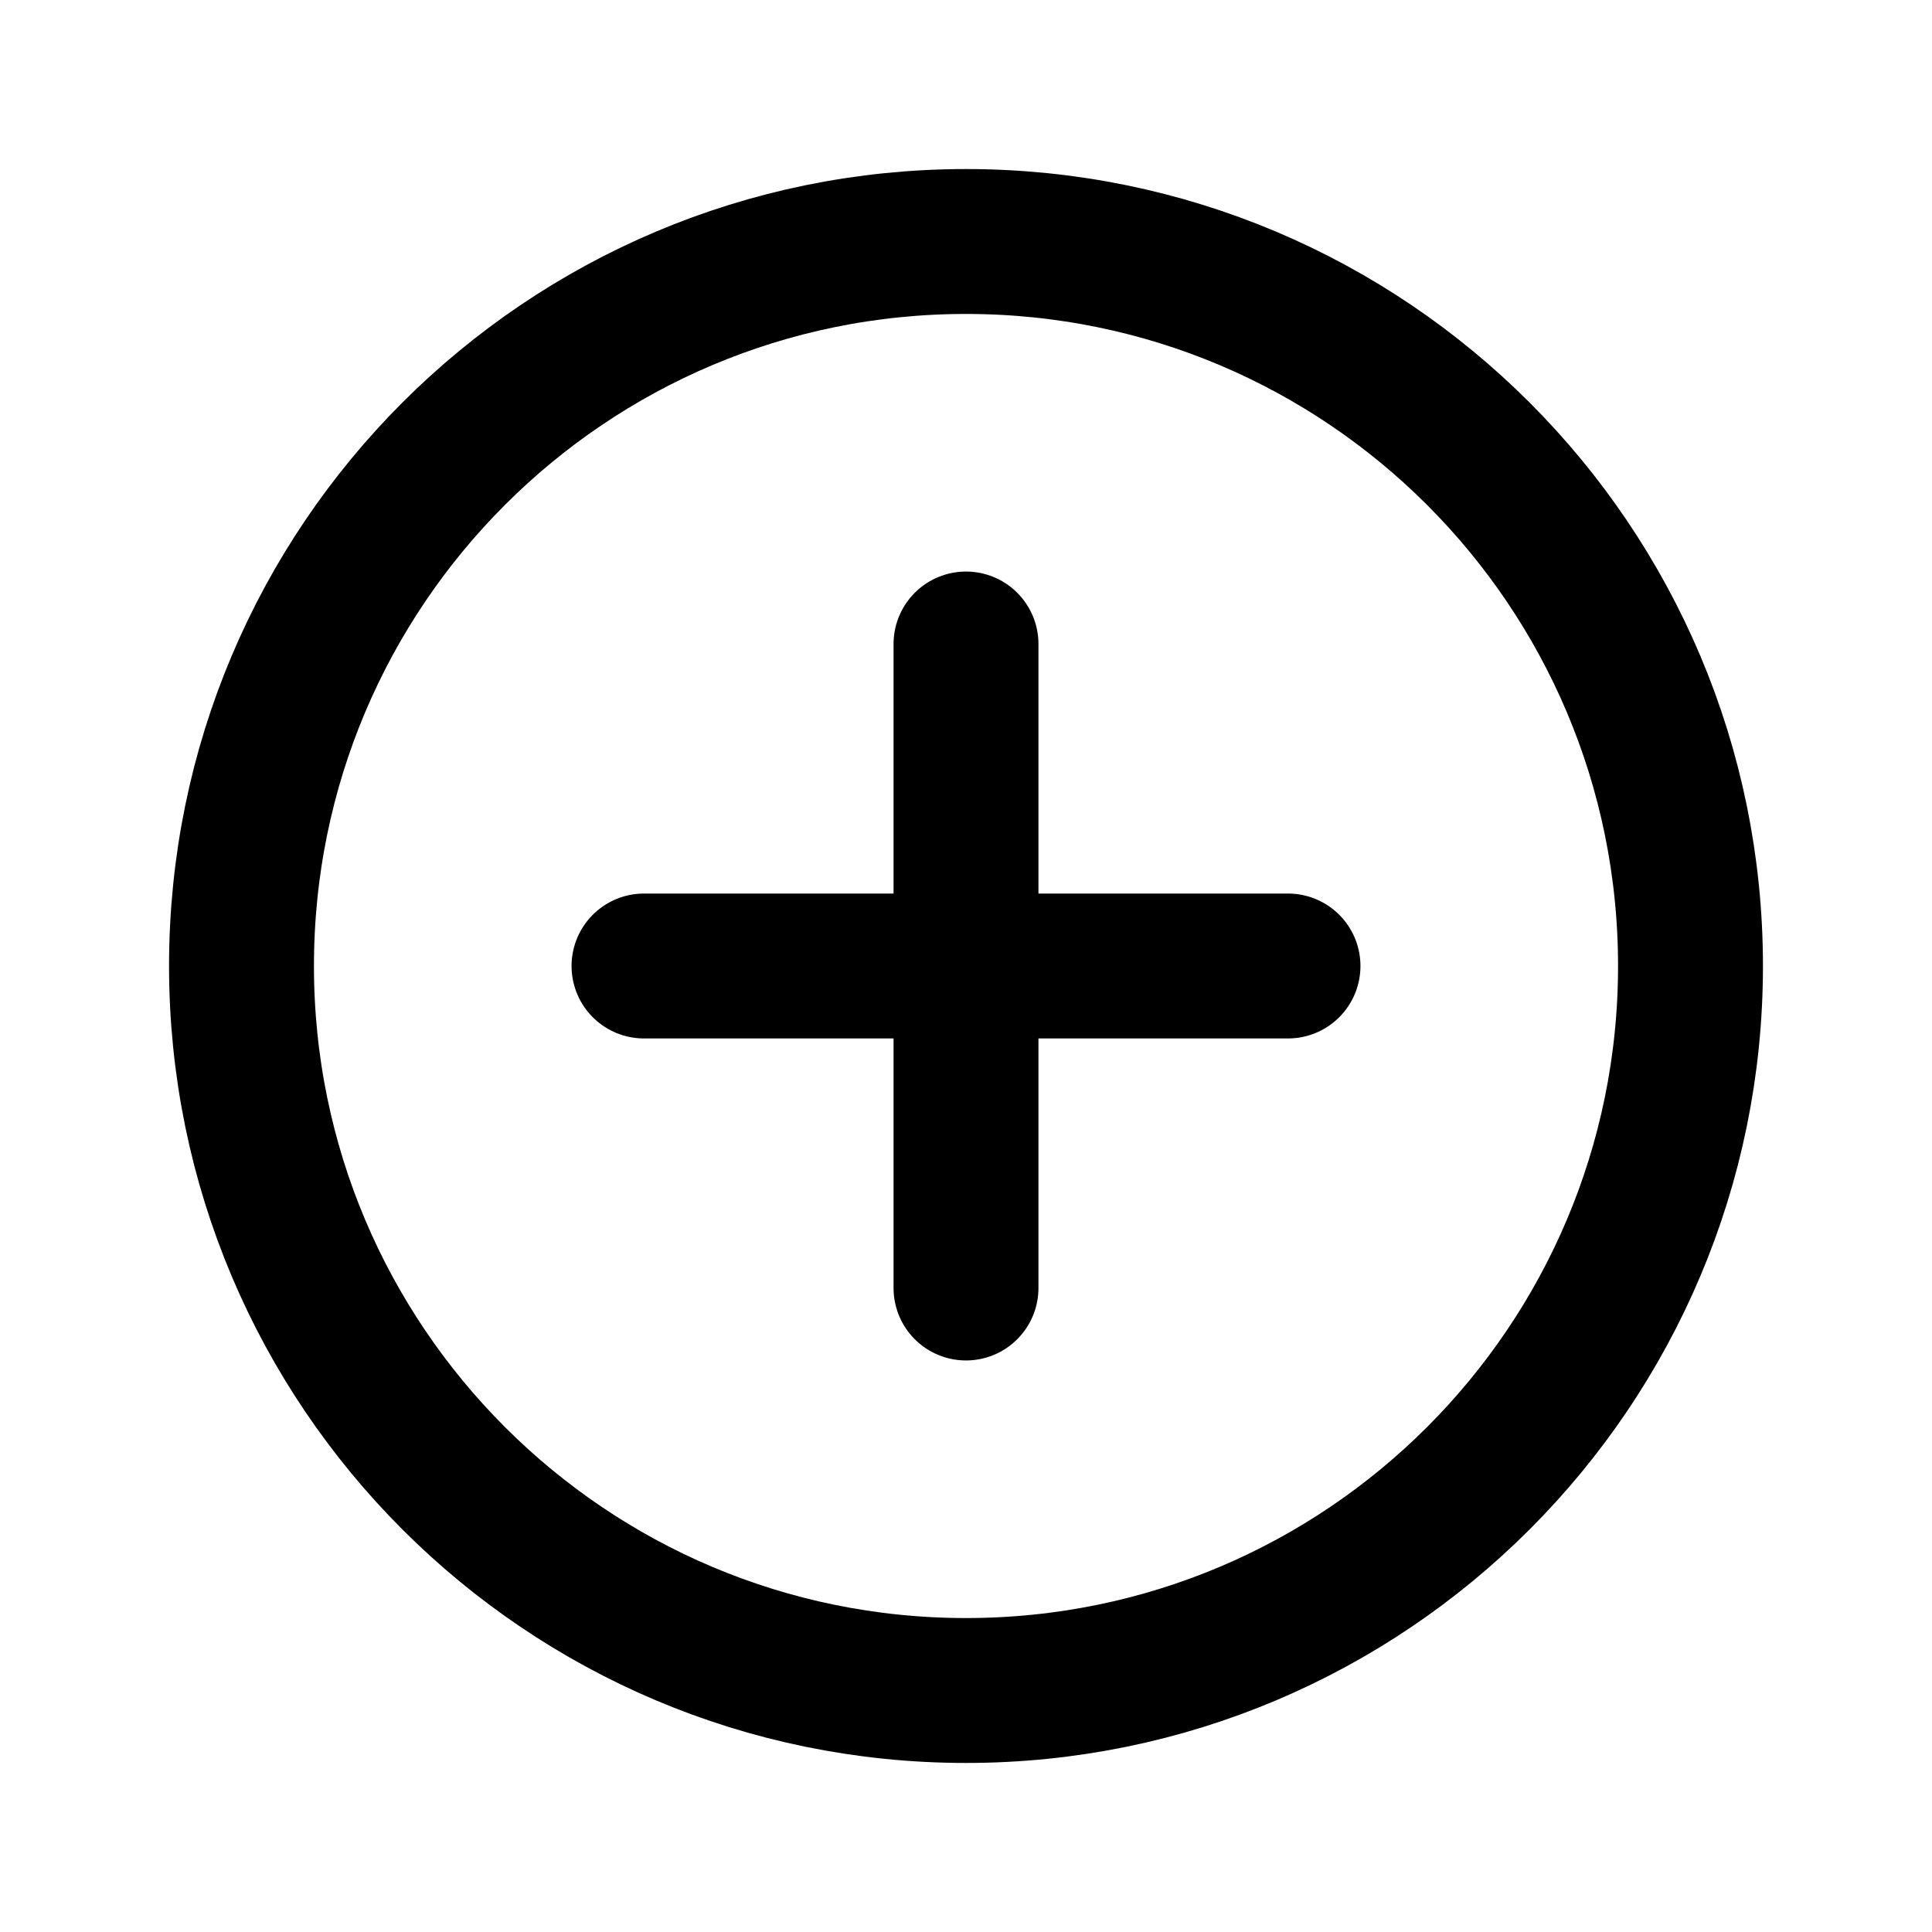
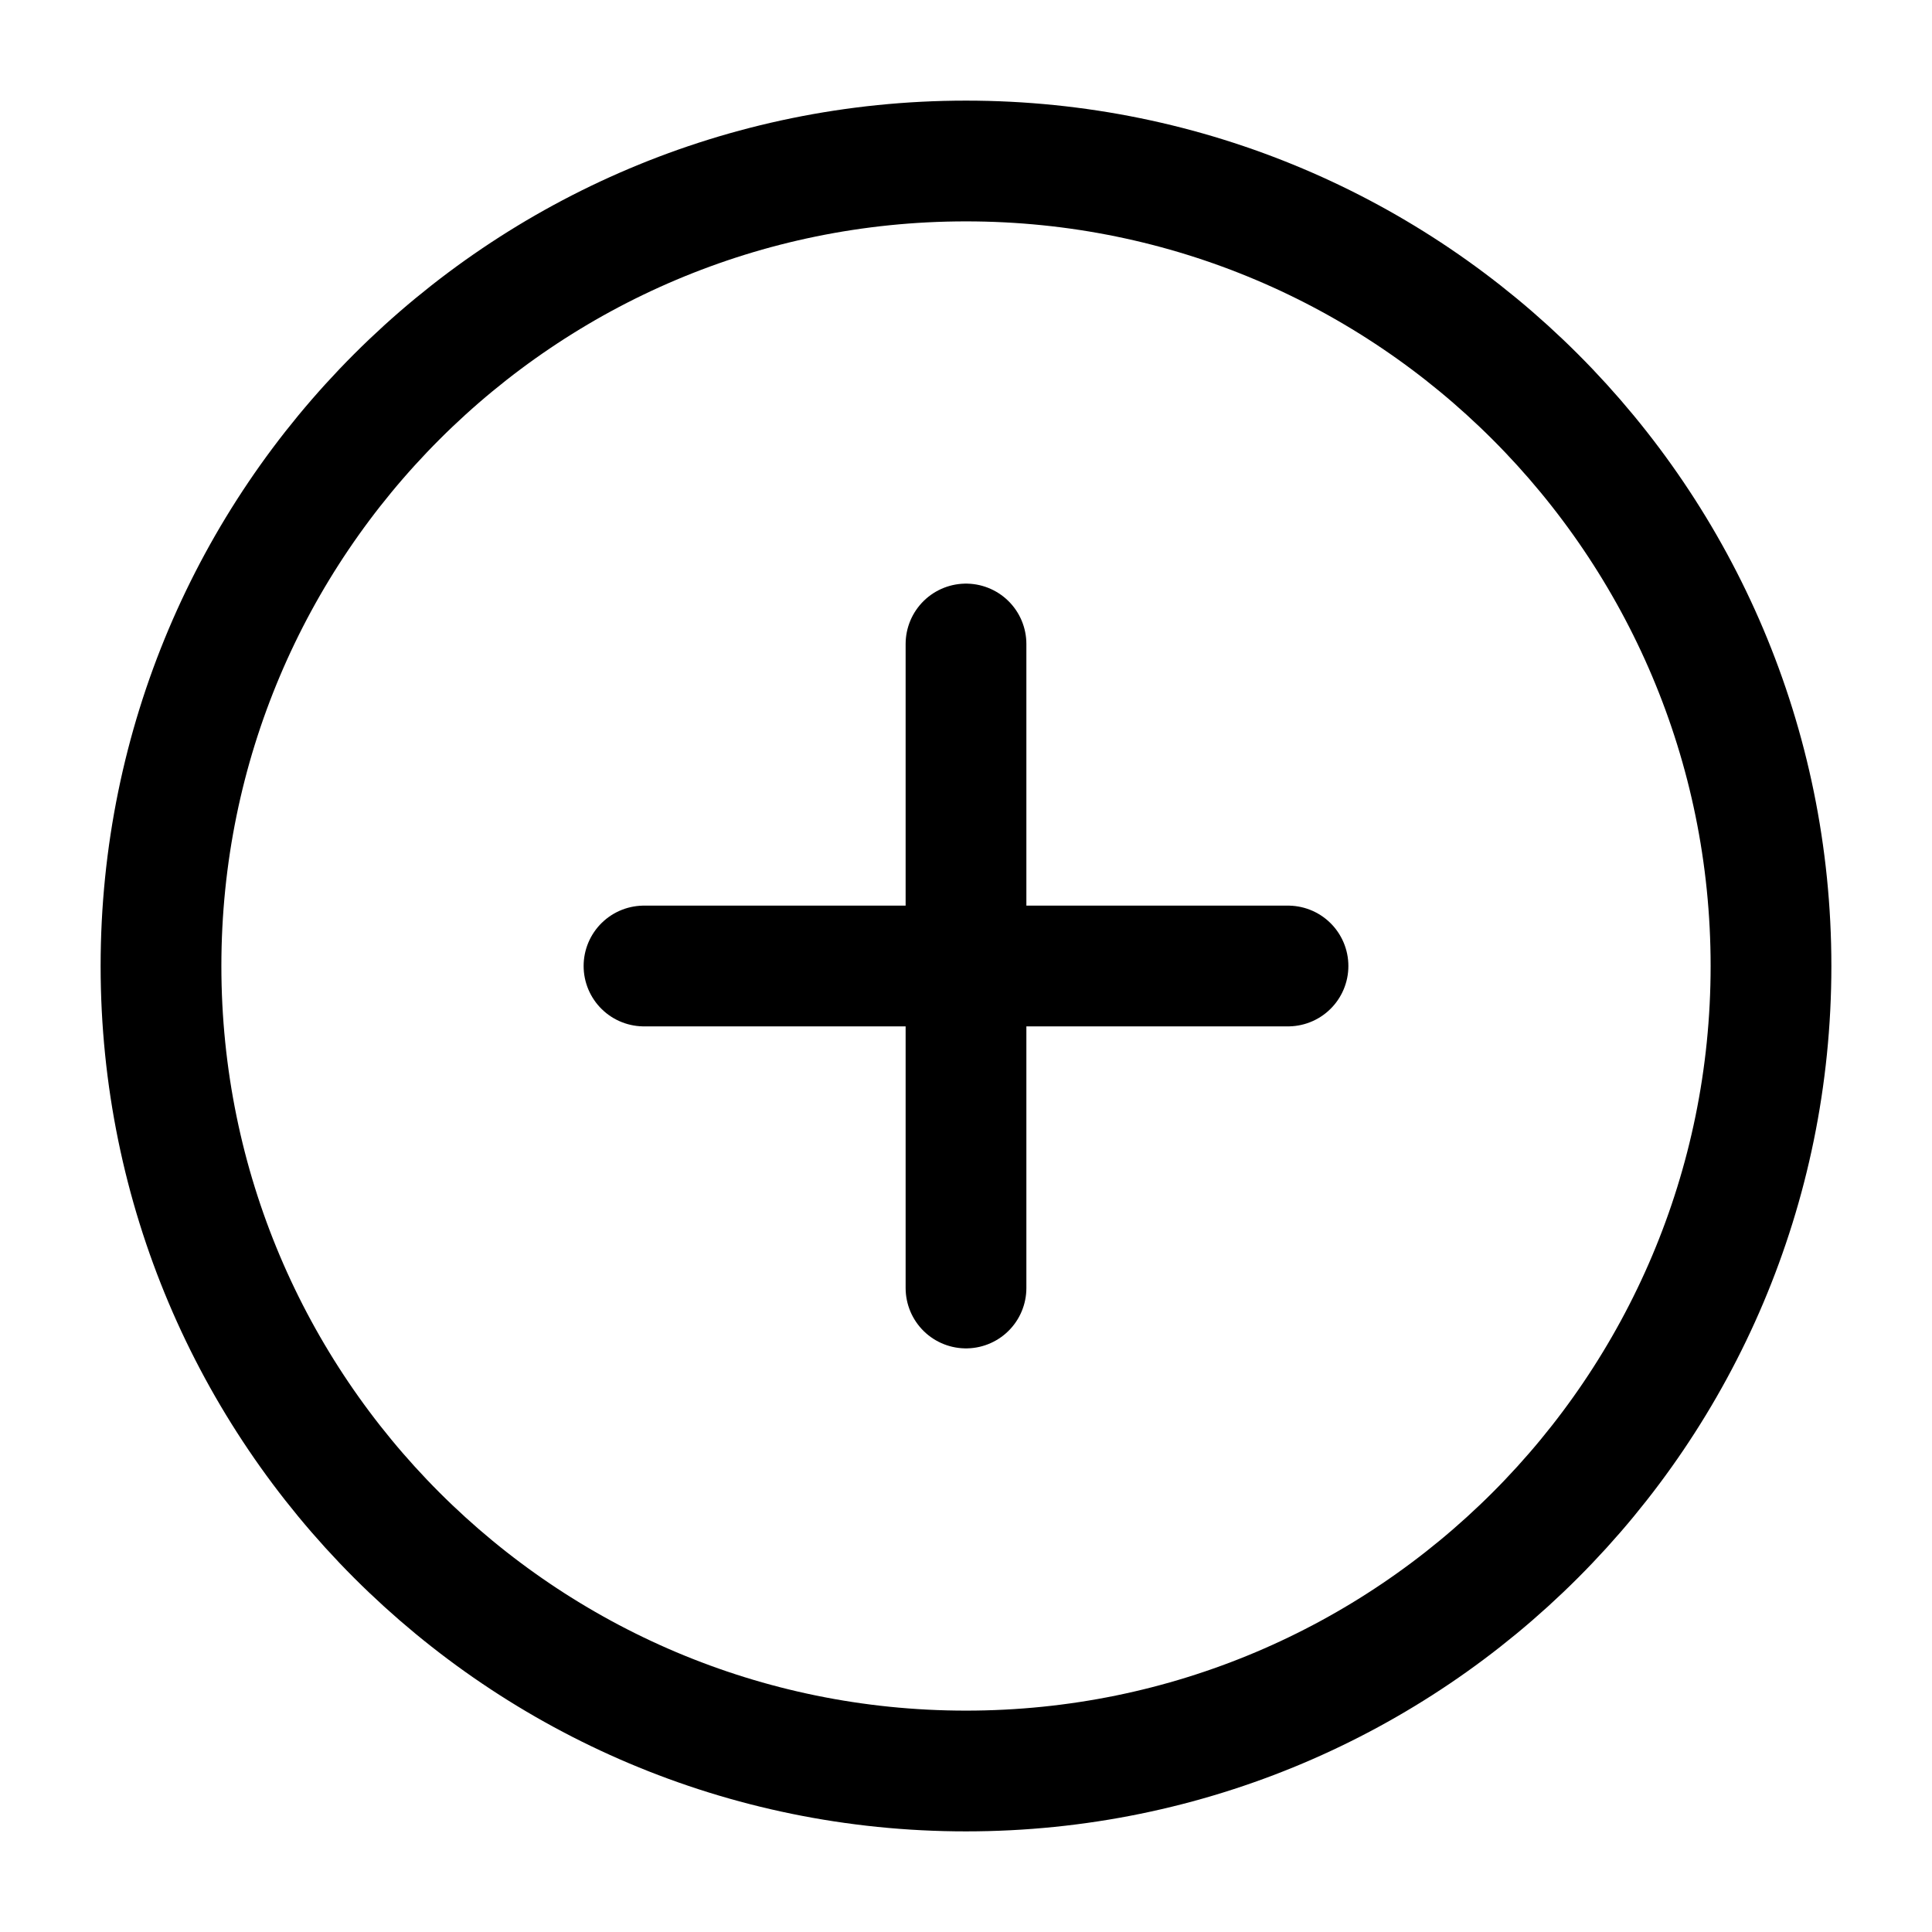
- <svg xmlns="http://www.w3.org/2000/svg" width="24" height="24" viewBox="0 0 24 24" fill="none" stroke="currentColor" stroke-width="1.8" stroke-linecap="round" stroke-linejoin="round">
-   <circle cx="12" cy="12" r="9" />
-   <path d="M12 8v8M8 12h8" />
+ <svg xmlns="http://www.w3.org/2000/svg" class="lucide lucide-circle-plus" width="24" height="24" viewBox="0 0 24 24" fill="none" stroke="currentColor" stroke-width="1.5" stroke-linecap="round" stroke-linejoin="round">
+   <circle cx="12" cy="12" r="10" />
+   <path d="M8 12h8" />
+   <path d="M12 8v8" />
</svg>
